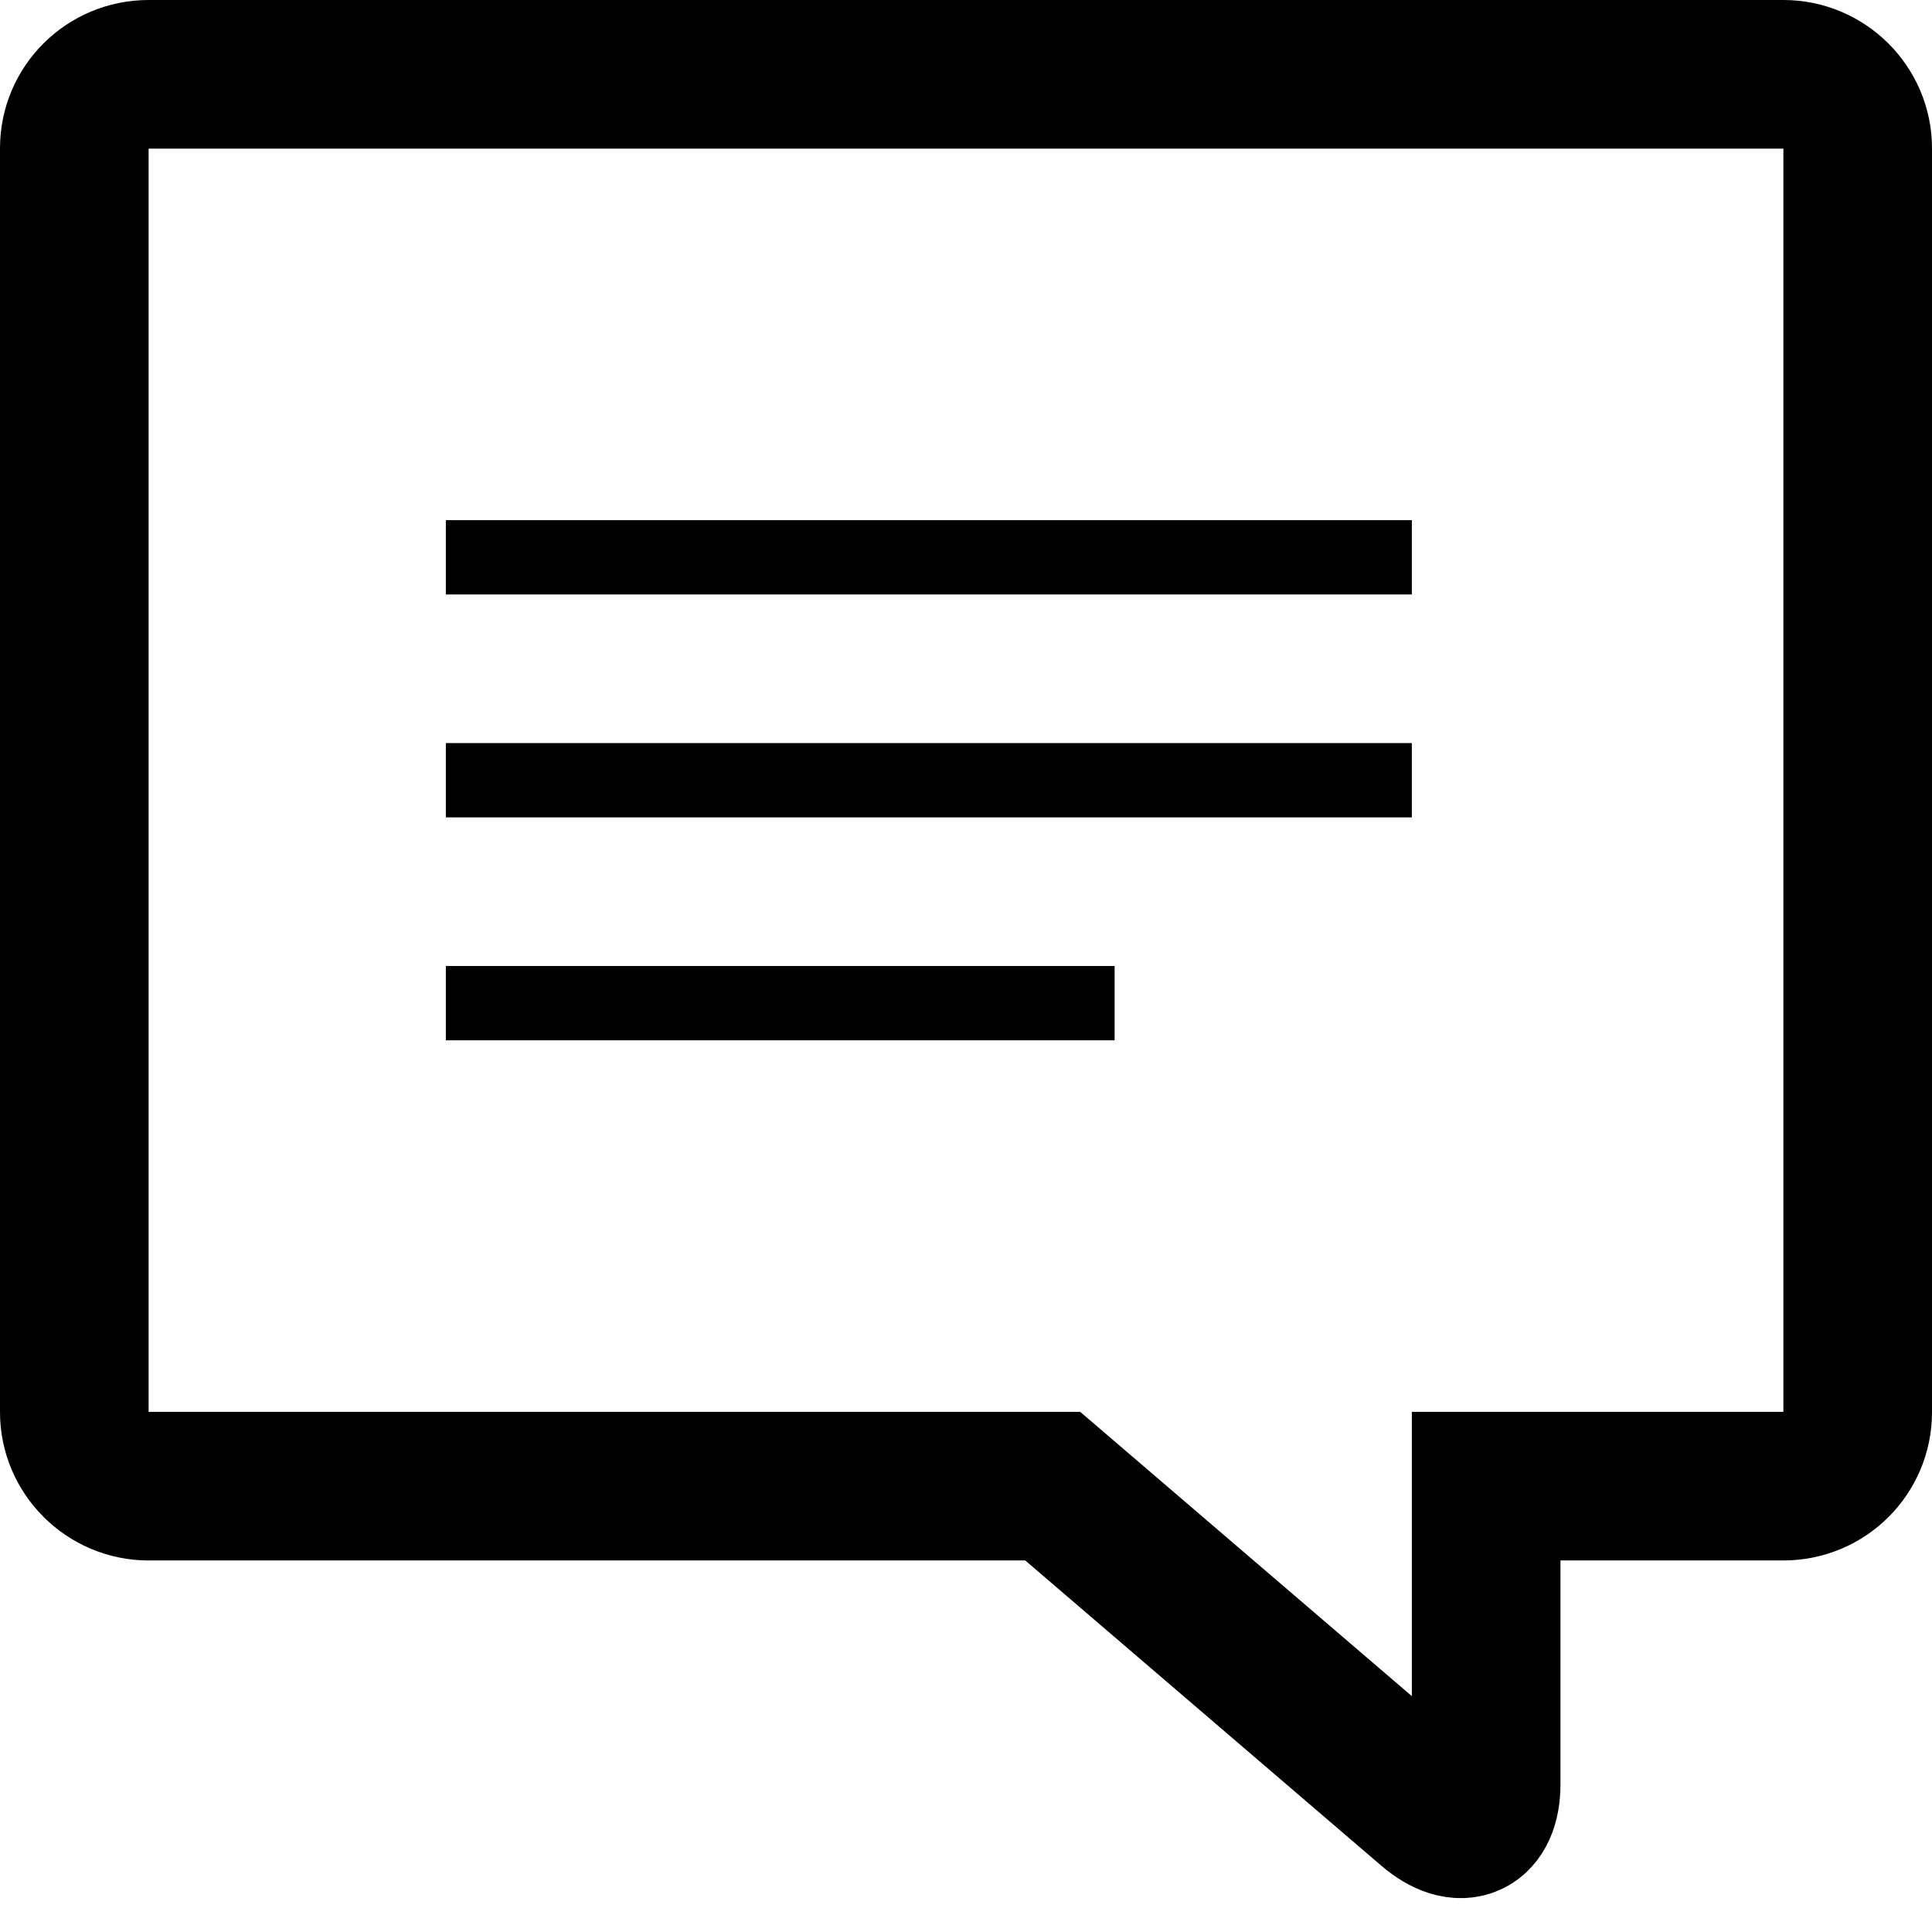
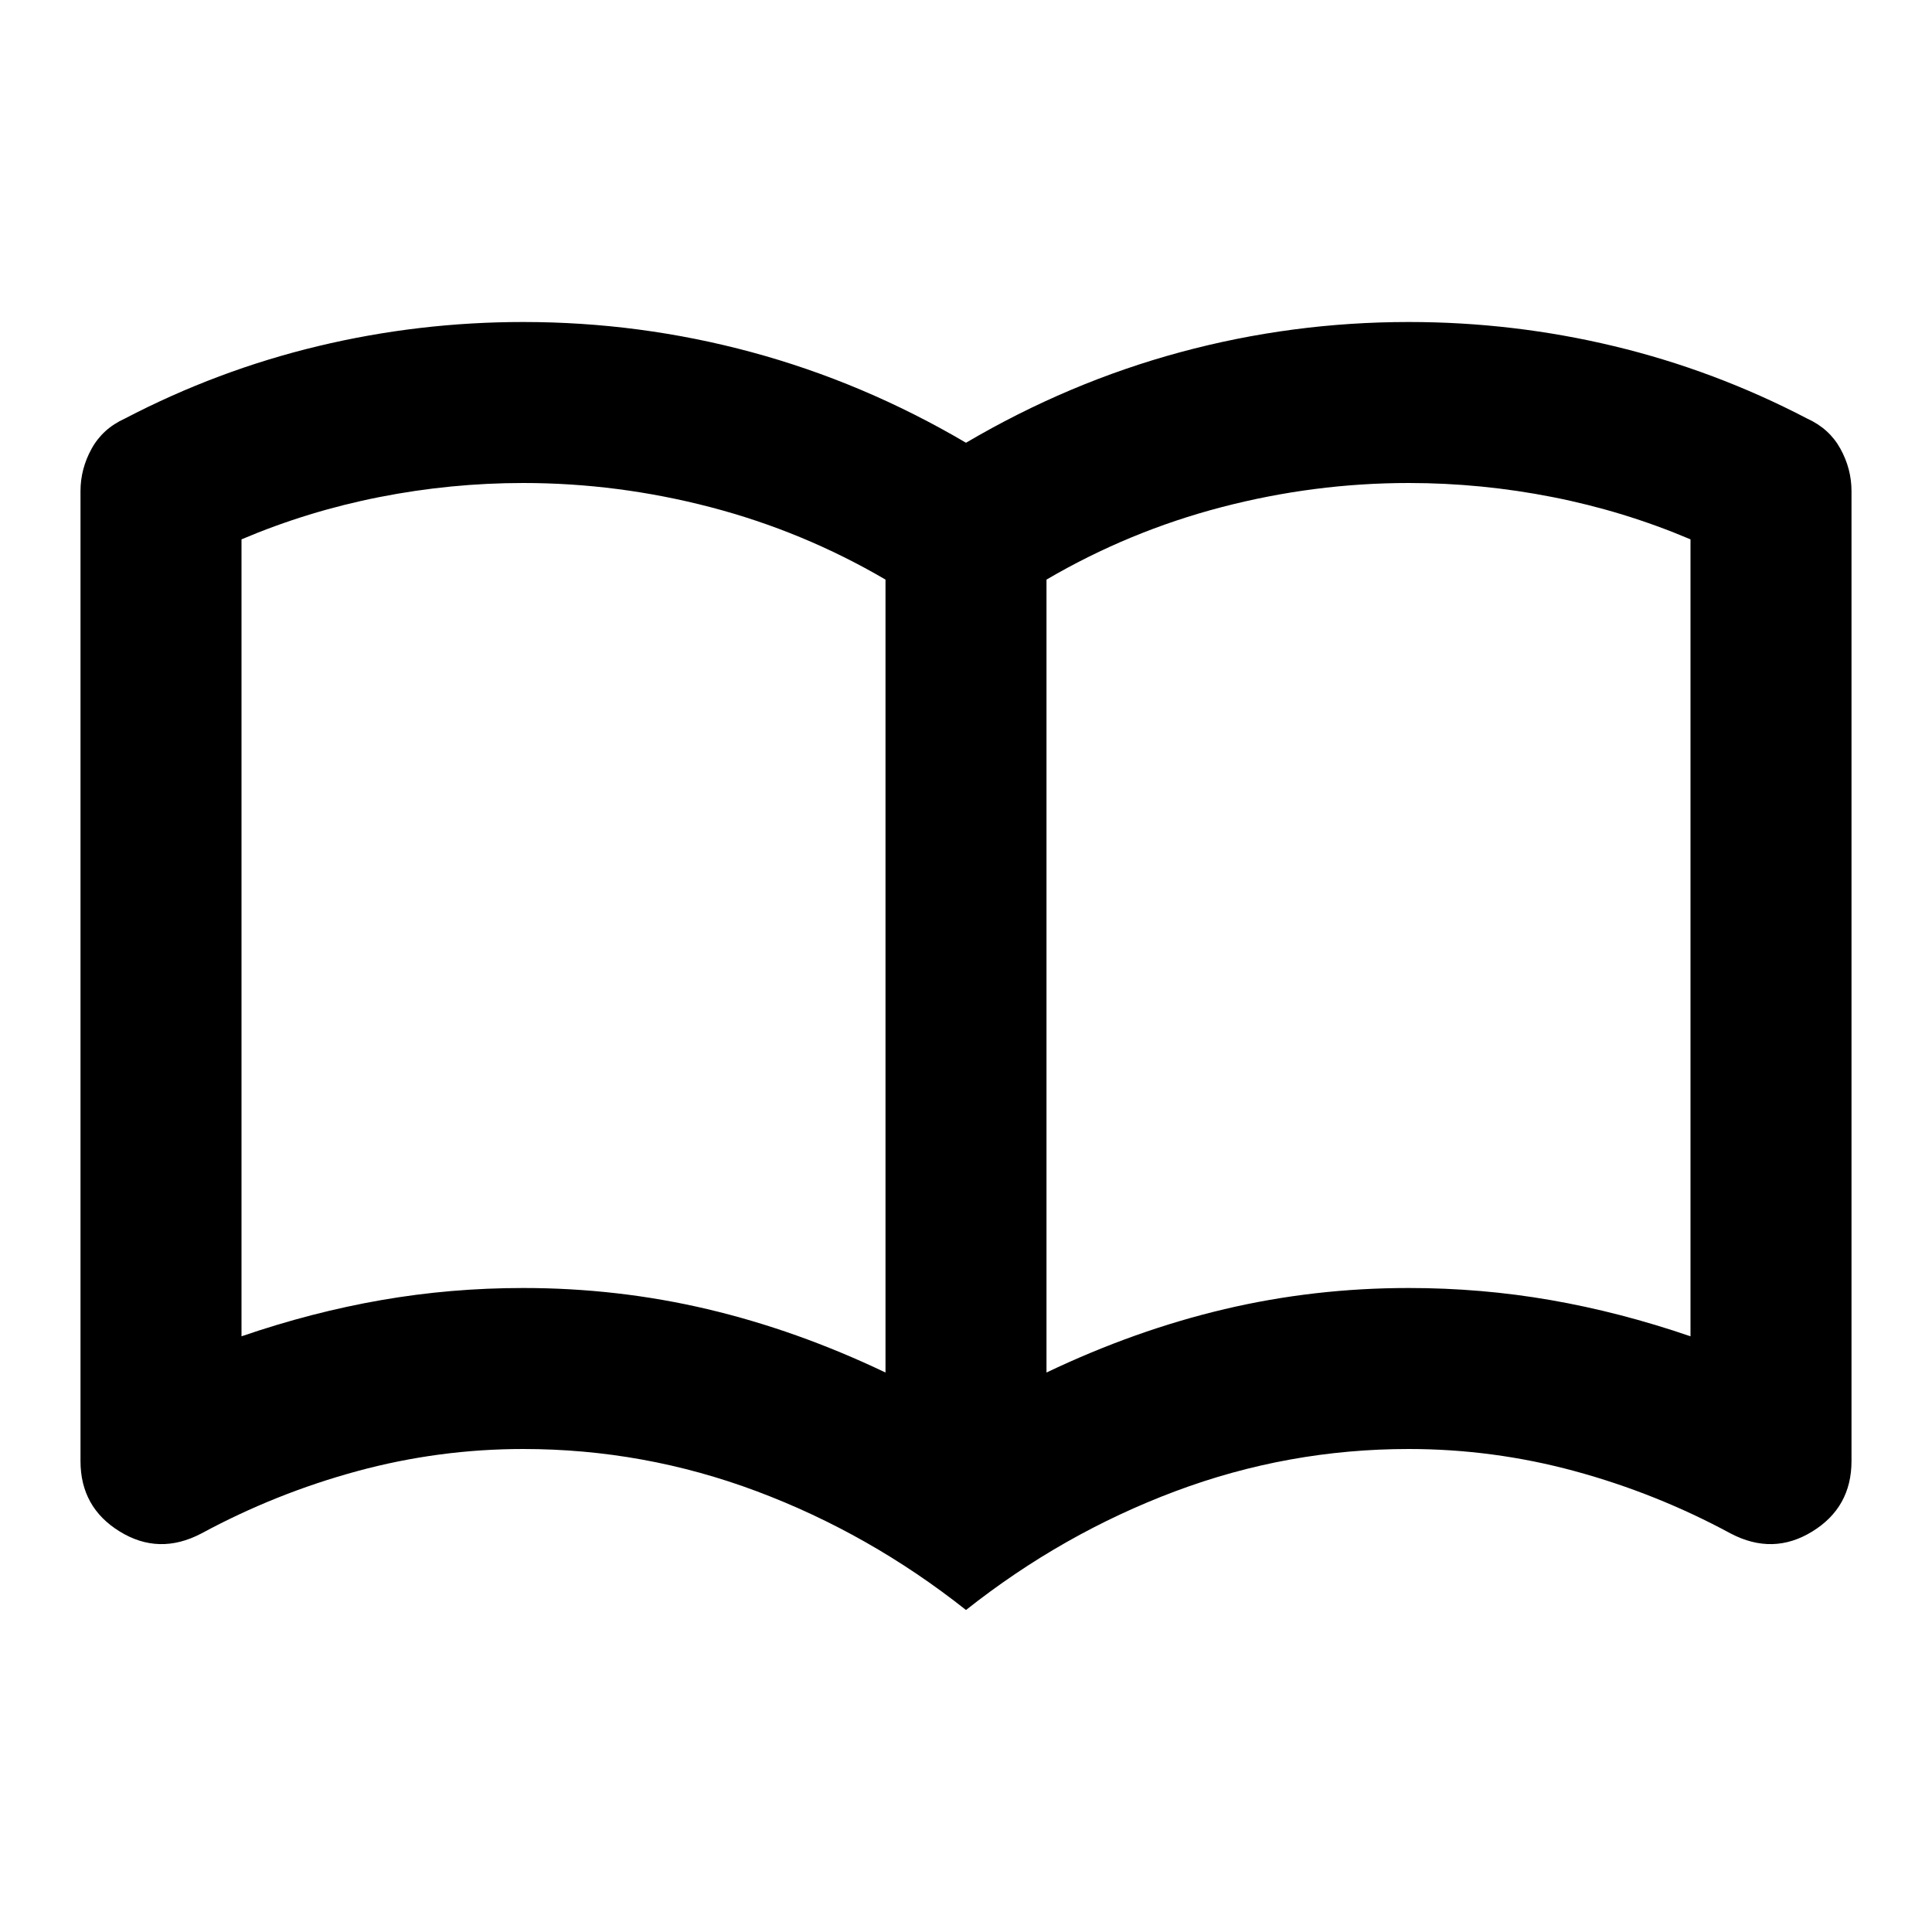
- <svg xmlns="http://www.w3.org/2000/svg" width="800px" height="800px" viewBox="0 0 26 26">
-   <g fill="none" fill-rule="evenodd">
-     <path d="M20 20h4c.553 0 1-.445 1-.995V1.995C25 1.45 24.552 1 24 1H2c-.553 0-1 .445-1 .995v17.01c0 .544.448.995 1 .995h12.167l5.07 4.346c.425.365.763.21.763-.337V20z" stroke="#000" stroke-width="2" />
-     <path d="M6 7h13v1H6zm0 3h13v1H6zm0 3h9v1H6z" fill="#000" />
-   </g>
+ <svg xmlns="http://www.w3.org/2000/svg" height="24" viewBox="0 -960 960 960" width="24">
+   <path d="M260-320q47 0 91.5 10.5T440-278v-394q-41-24-87-36t-93-12q-36 0-71.5 7T120-692v396q35-12 69.5-18t70.5-6Zm260 42q44-21 88.5-31.5T700-320q36 0 70.5 6t69.5 18v-396q-33-14-68.5-21t-71.5-7q-47 0-93 12t-87 36v394Zm-40 118q-48-38-104-59t-116-21q-42 0-82.5 11T100-198q-21 11-40.5-1T40-234v-482q0-11 5.5-21T62-752q46-24 96-36t102-12q58 0 113.5 15T480-740q51-30 106.5-45T700-800q52 0 102 12t96 36q11 5 16.5 15t5.5 21v482q0 23-19.5 35t-40.5 1q-37-20-77.5-31T700-240q-60 0-116 21t-104 59ZM280-494Z" />
</svg>
